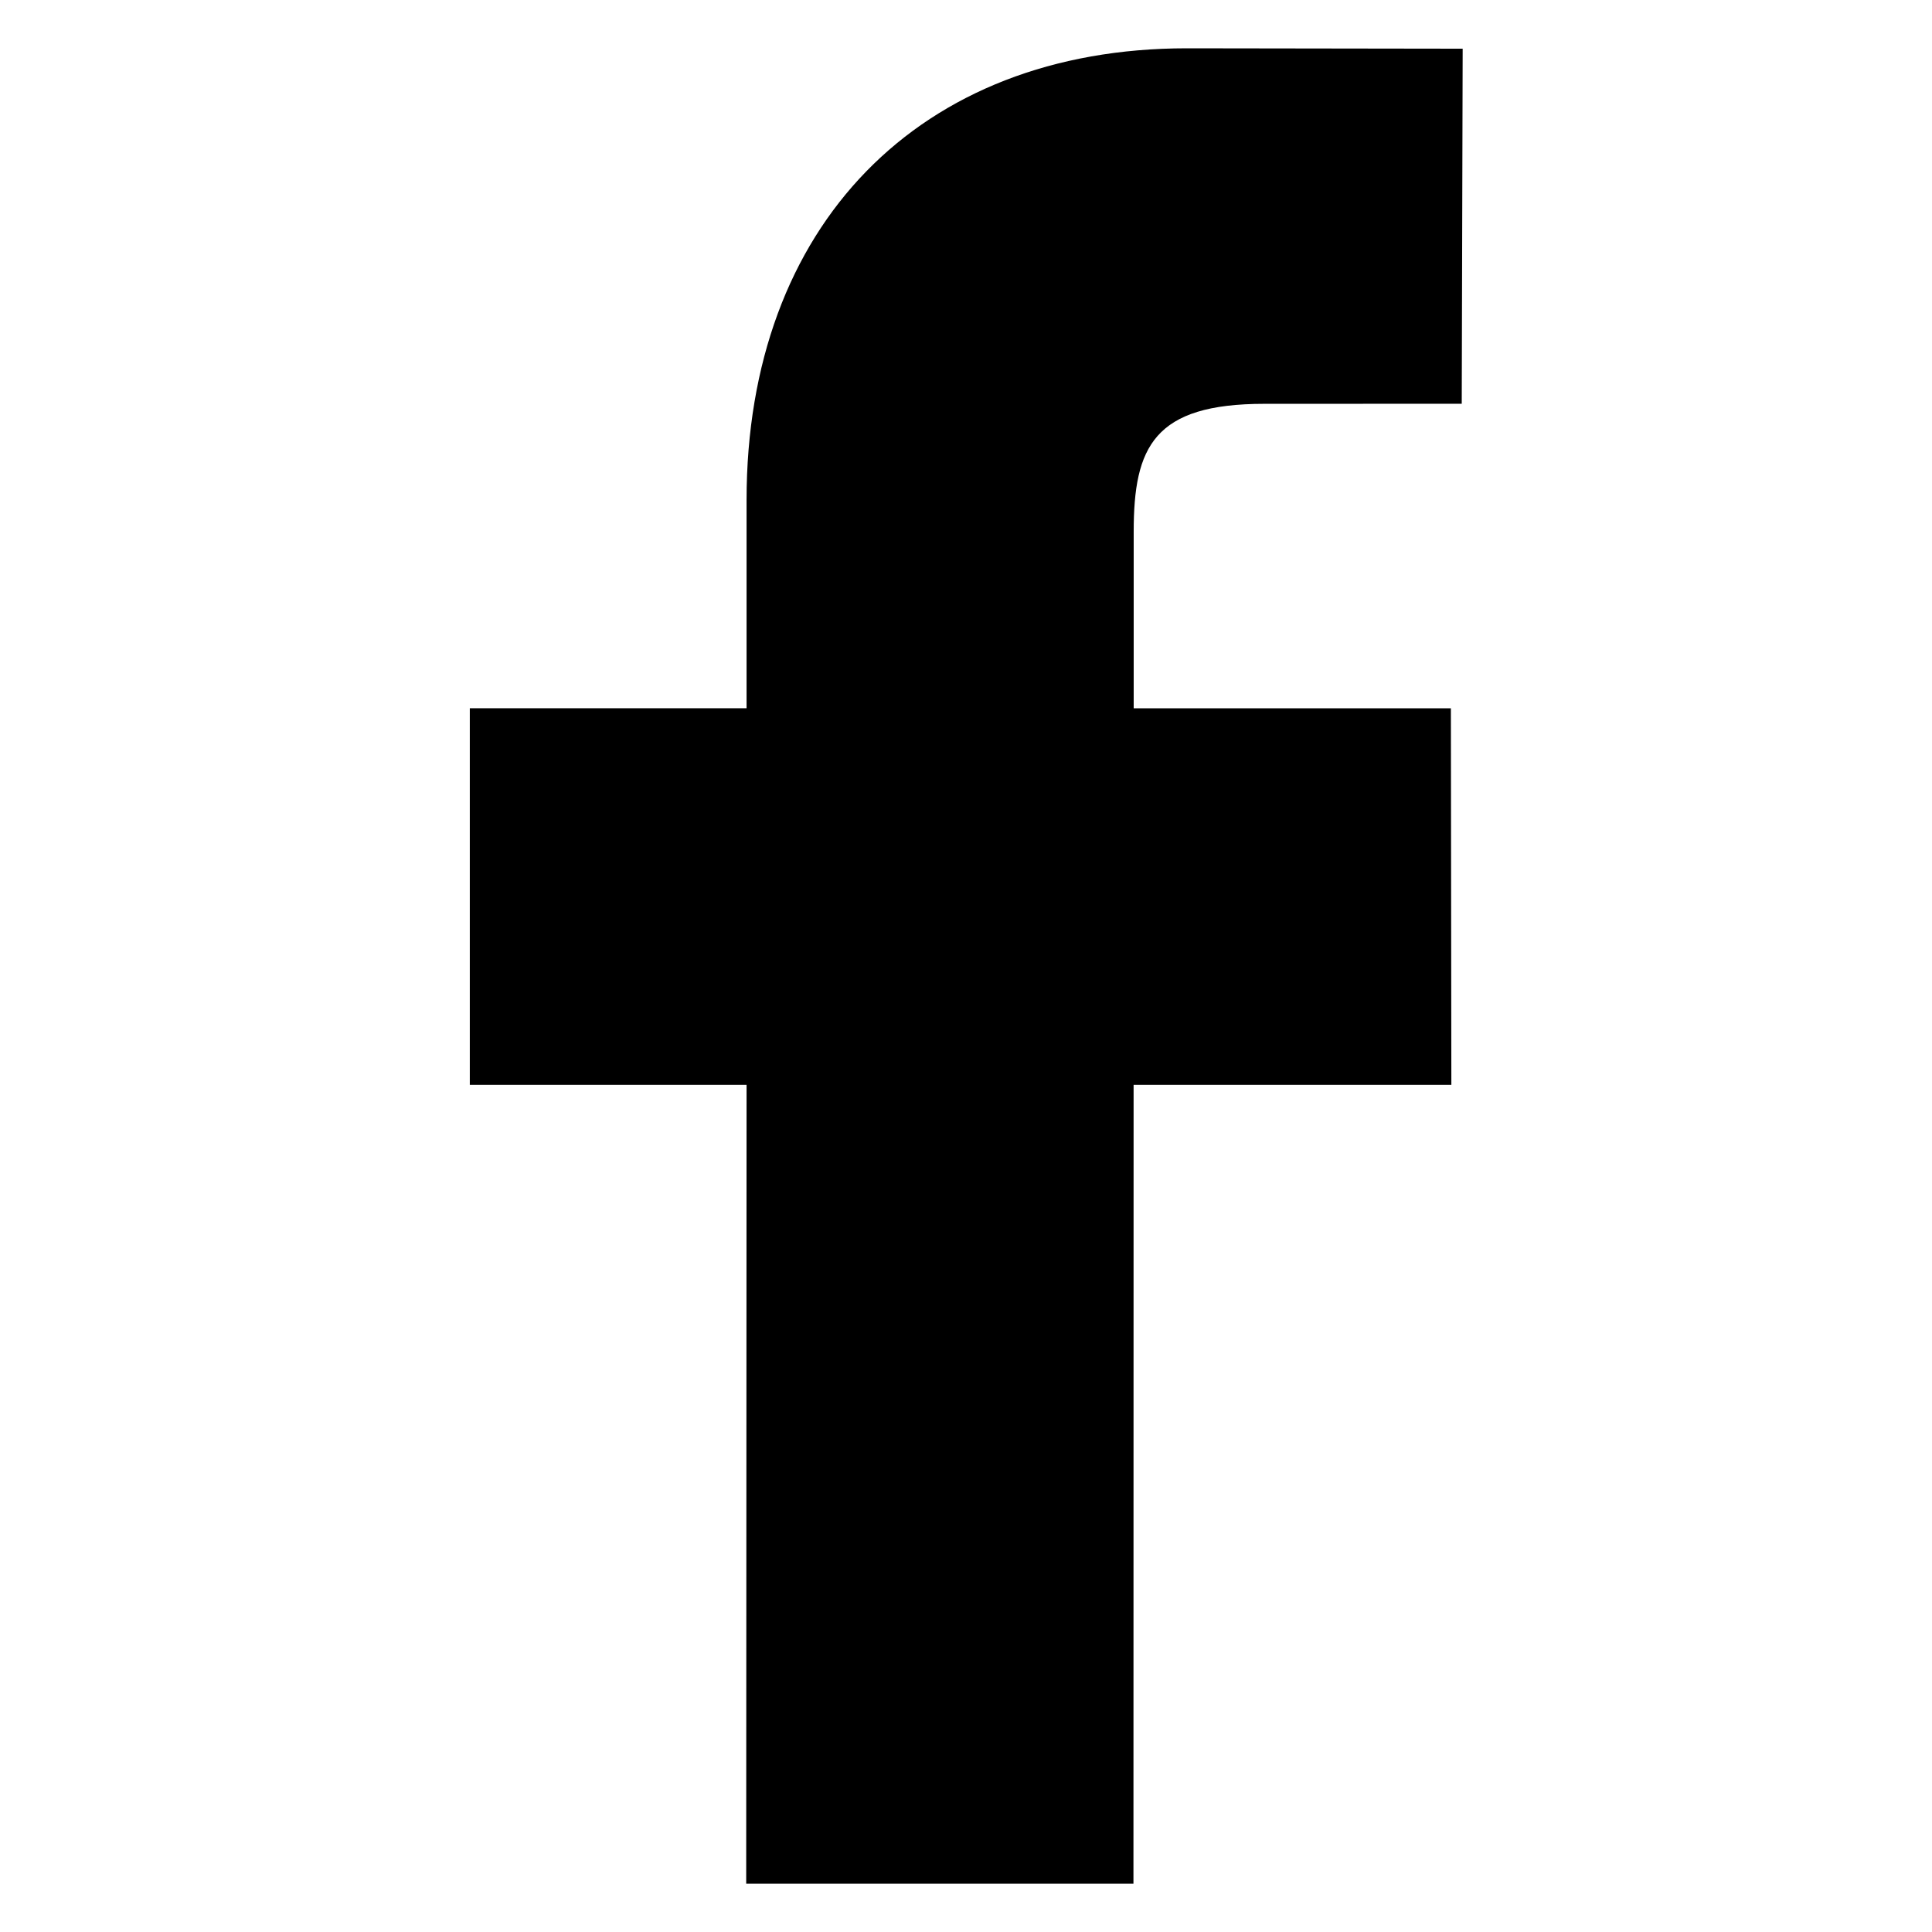
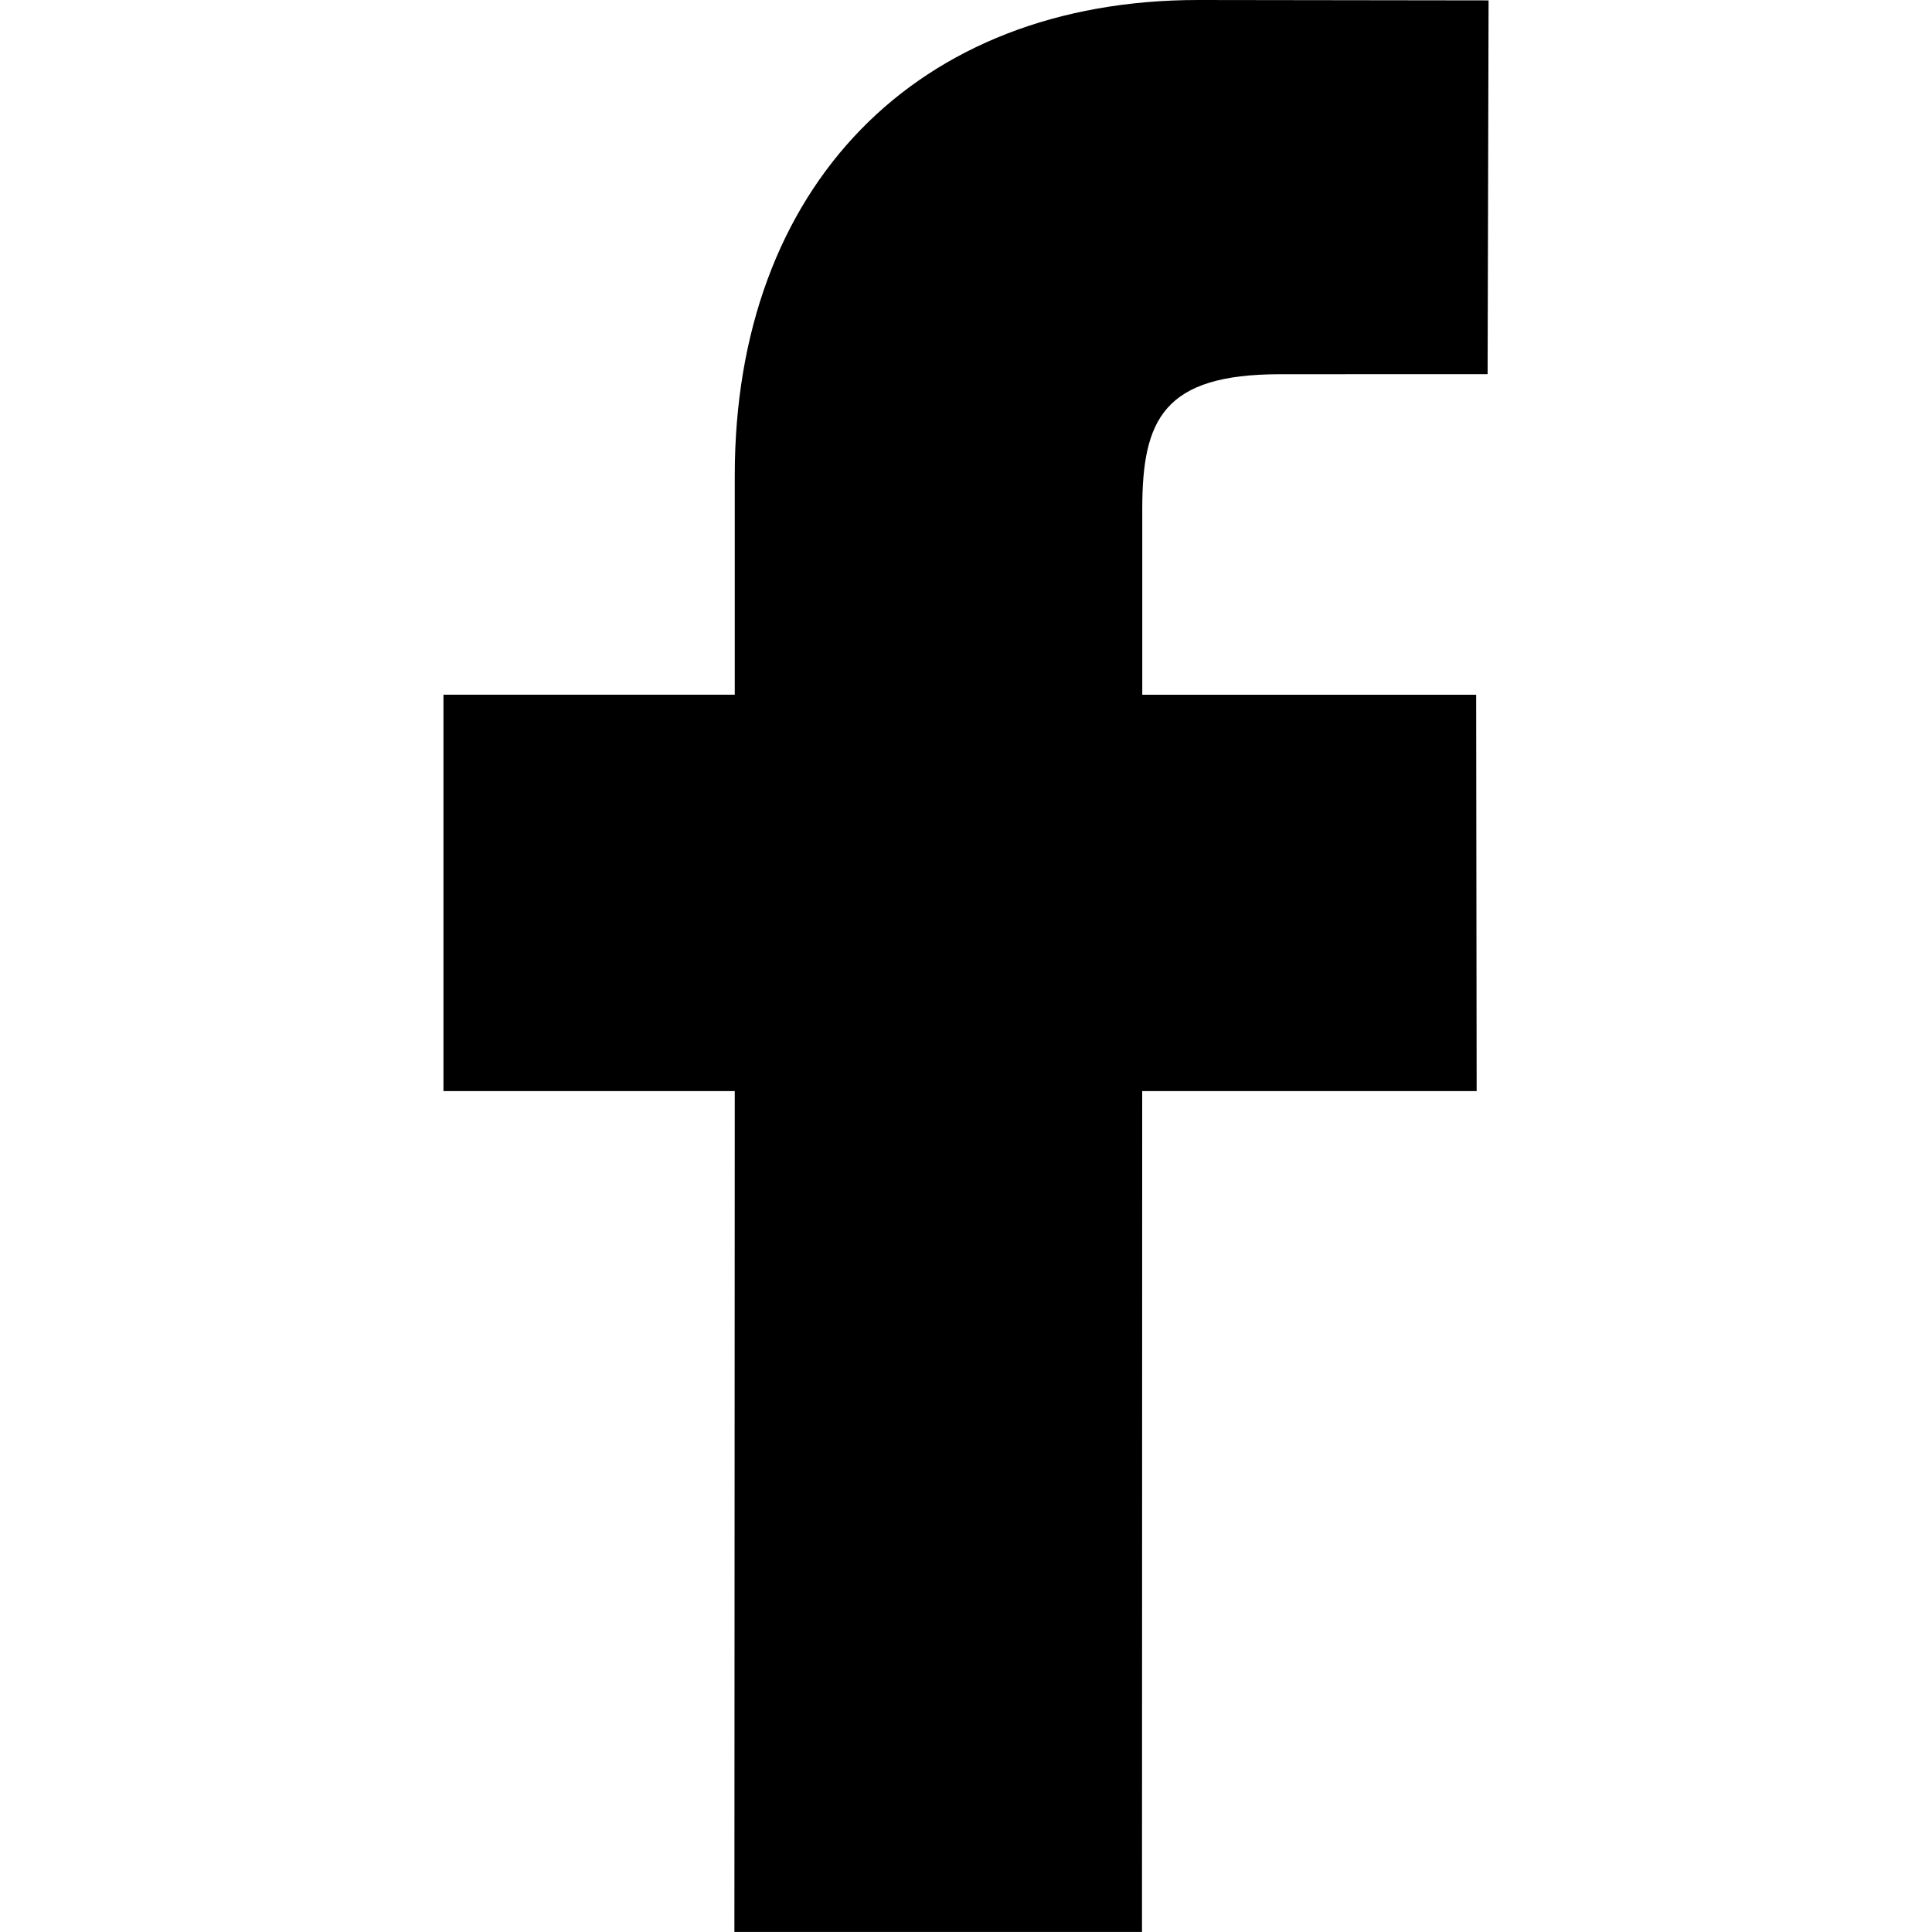
<svg xmlns="http://www.w3.org/2000/svg" version="1.1" id="flexicon" x="0px" y="0px" width="64px" height="64px" viewBox="0 0 64 64" enable-background="new 0 0 64 64" xml:space="preserve">
  <g>
-     <path d="M48.453,1.613L39.314,1.6c-8.858,0-14.583,5.873-14.583,14.963v6.899h-9.168c0,0,0,12.522,0,12.476h9.168   c0,0-0.012,26.5-0.012,26.463h12.828l0.005-26.463h10.526l-0.016-12.475H37.555v-5.849c0-2.812,0.668-4.237,4.33-4.237l6.537-0.002   C48.422,13.375,48.453,1.688,48.453,1.613z" />
+     <path d="M49.311,0.013L39.691,0C30.367,0,24.34,6.182,24.34,15.75v7.262h-9.65c0,0,0,13.181,0,13.132h9.65   c0,0-0.012,27.896-0.012,27.855H37.83l0.007-27.855h11.079L48.9,23.014H37.839v-6.157c0-2.96,0.703-4.46,4.558-4.46l6.882-0.002   C49.278,12.395,49.311,0.092,49.311,0.013z" />
  </g>
</svg>
